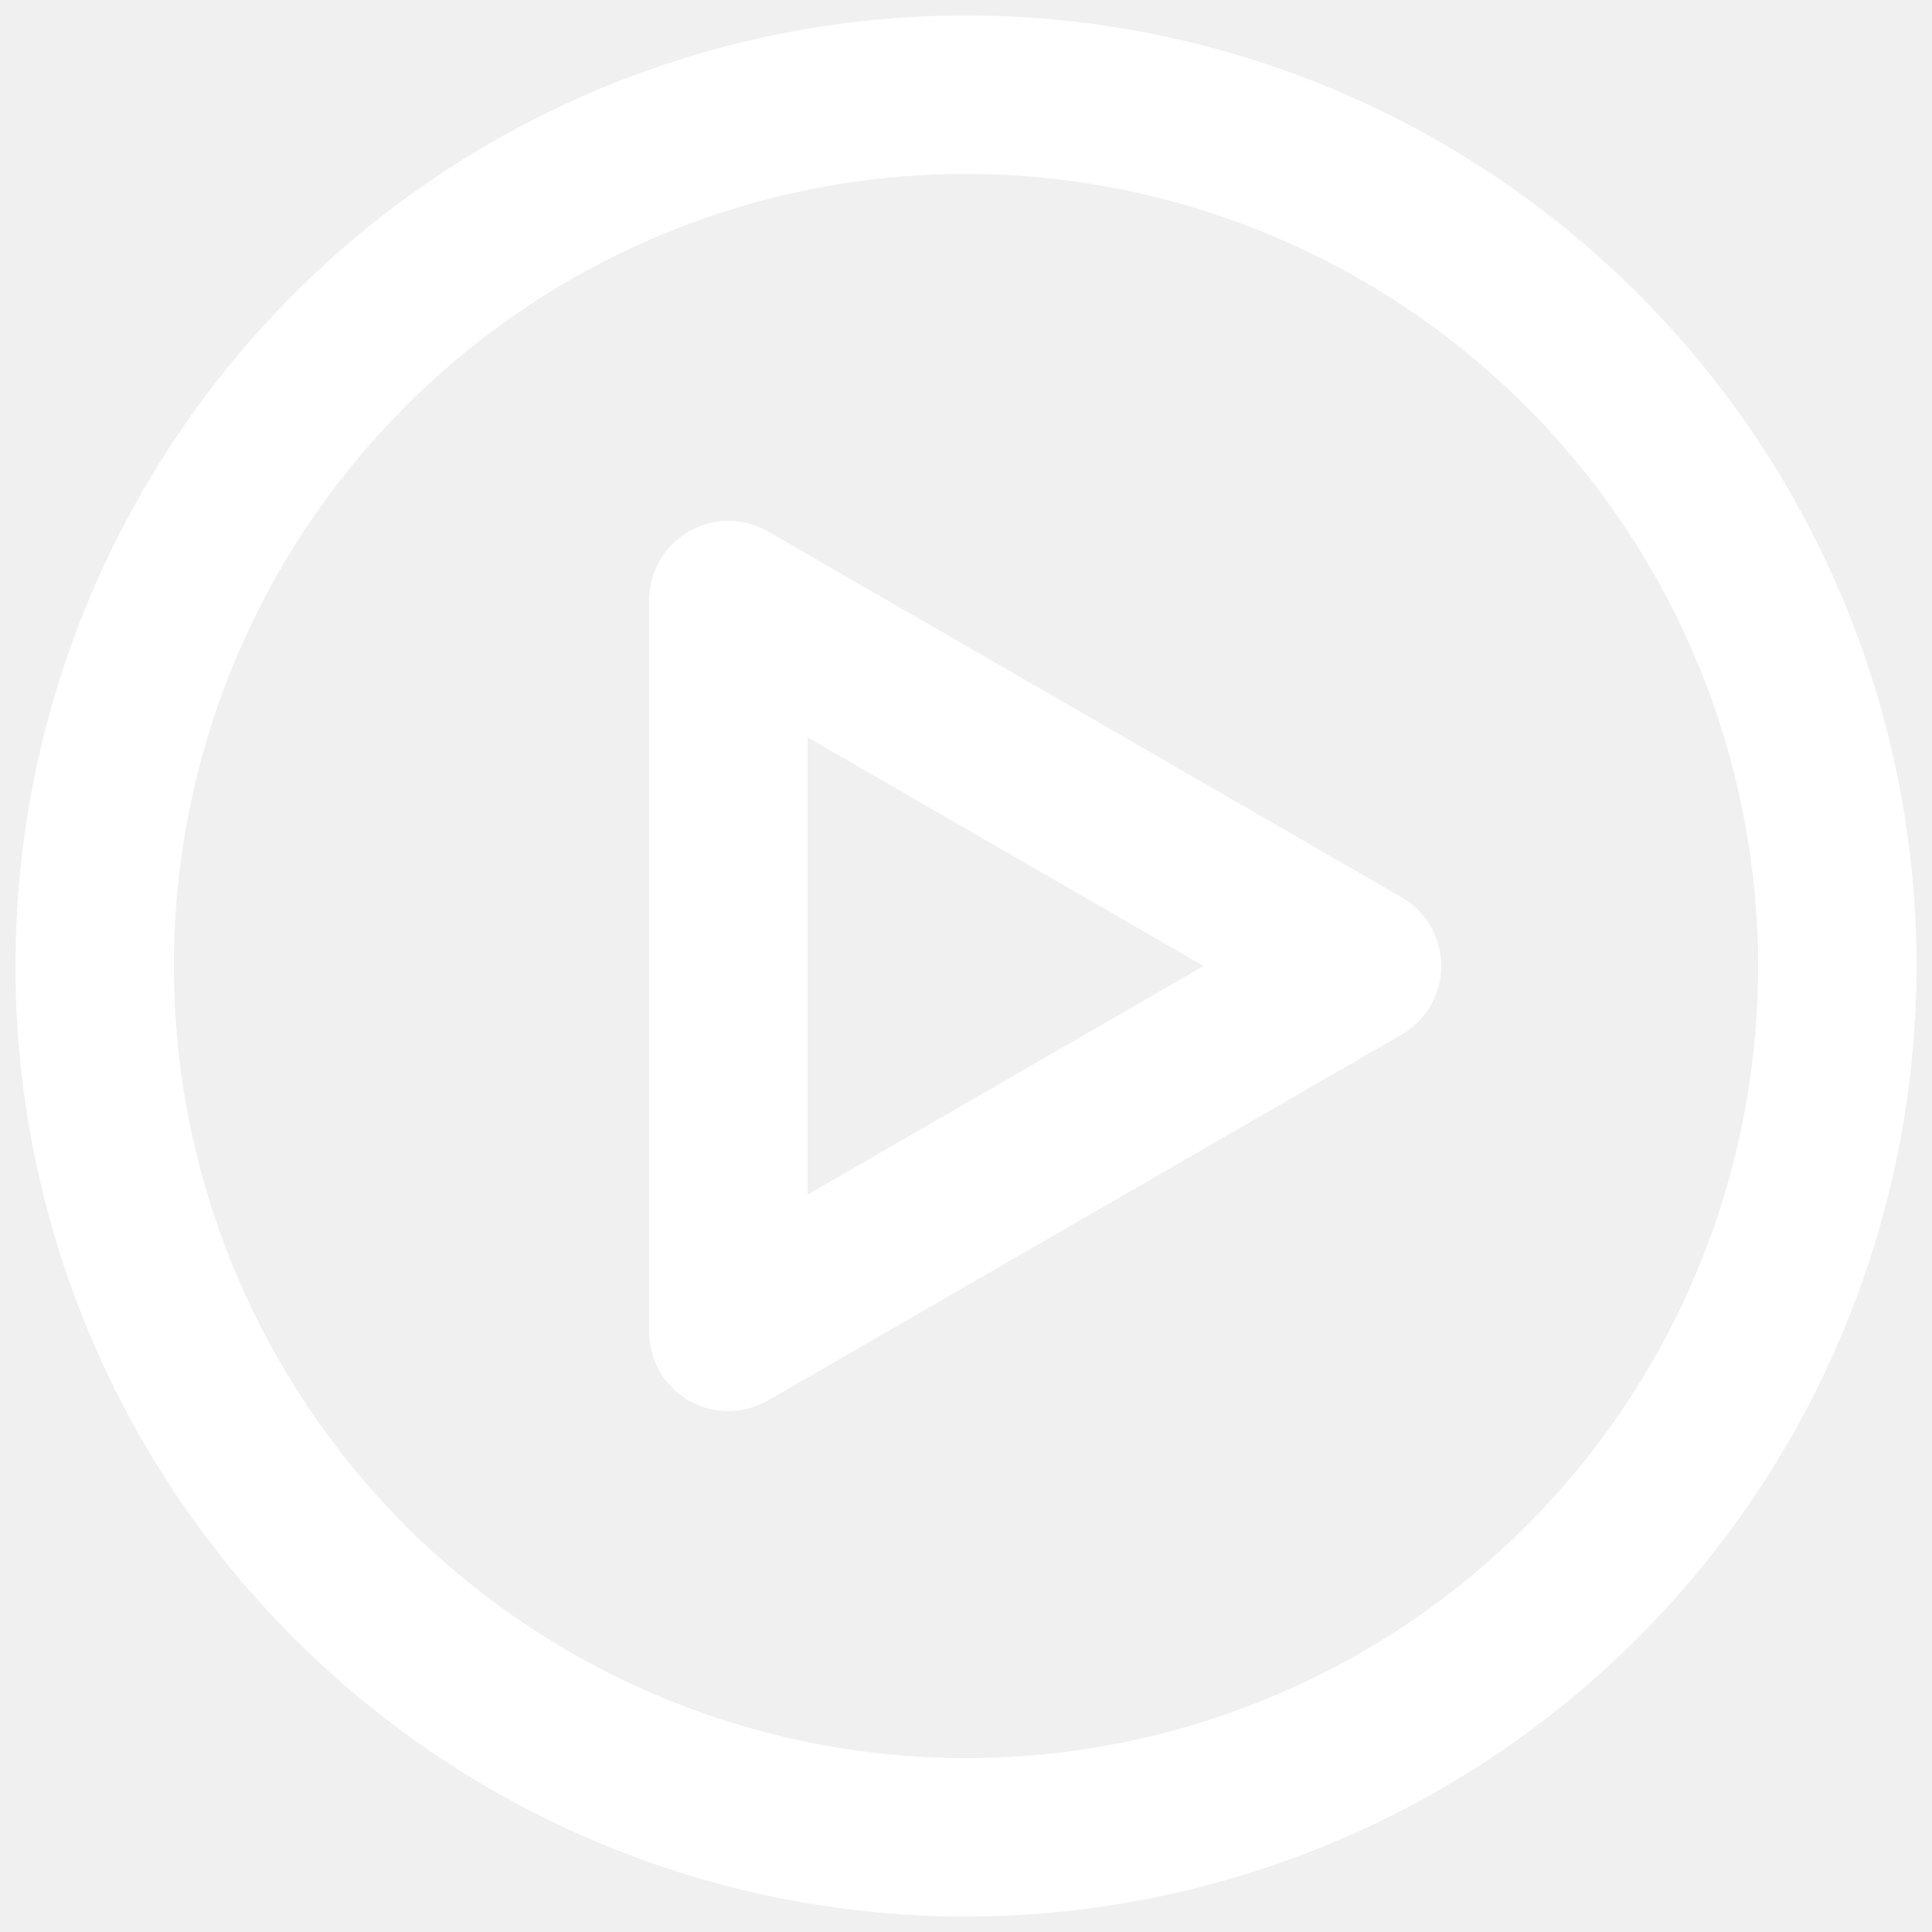
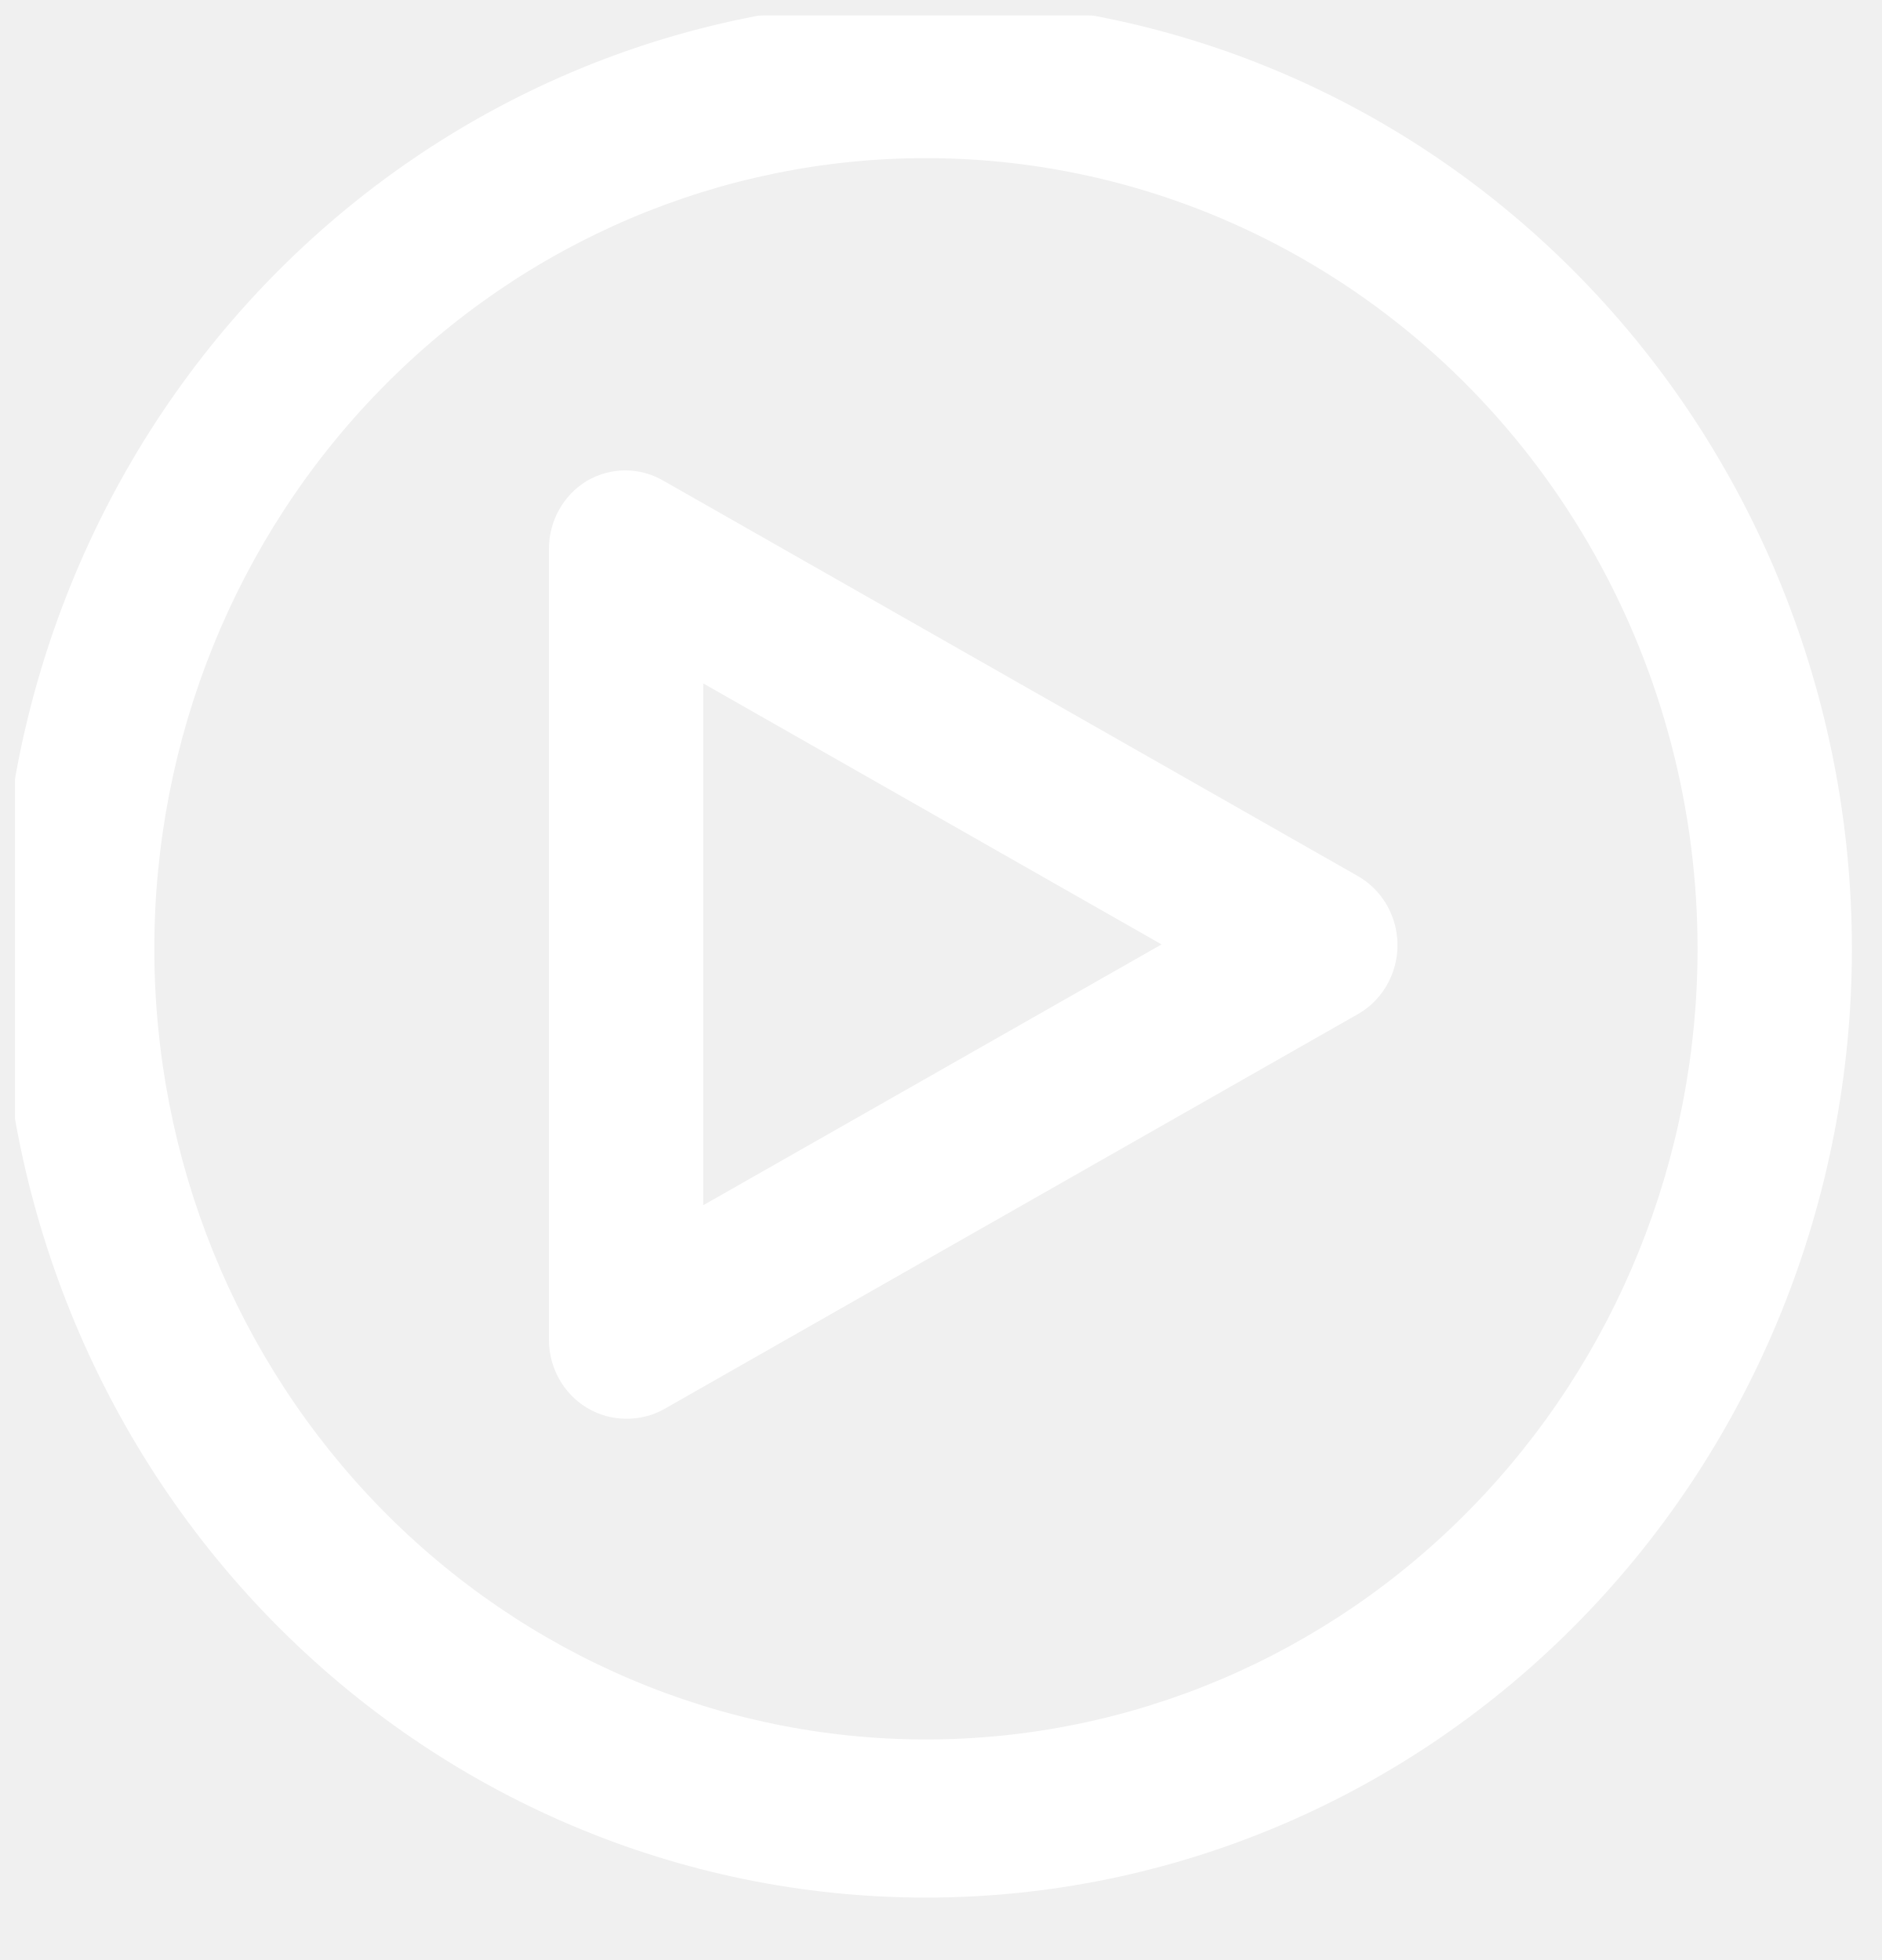
- <svg xmlns="http://www.w3.org/2000/svg" width="24" height="24" viewBox="0 0 24 24" fill="none">
-   <g clip-path="url(#clip0_1012_28)">
-     <mask id="mask0_1012_28" style="mask-type:luminance" maskUnits="userSpaceOnUse" x="0" y="0" width="24" height="24">
-       <path d="M0.192 0.192H23.808V23.808H0.192V0.192Z" fill="white" />
+ <svg xmlns="http://www.w3.org/2000/svg" width="24" height="25" viewBox="0 0 24 25" fill="none">
+   <g clip-path="url(#clip0_703_2)">
+     <mask id="mask0_703_2" style="mask-type:luminance" maskUnits="userSpaceOnUse" x="0" y="0" width="24" height="25">
+       <path d="M0.191 0.197H23.808V24.401H0.191V0.197Z" fill="white" />
    </mask>
-     <g mask="url(#mask0_1012_28)">
-       <path d="M12 23.808C8.868 23.808 5.865 22.564 3.651 20.349C1.436 18.135 0.192 15.132 0.192 12C0.192 8.868 1.436 5.865 3.651 3.651C5.865 1.436 8.868 0.192 12 0.192C15.132 0.192 18.135 1.436 20.349 3.651C22.564 5.865 23.808 8.868 23.808 12C23.805 15.13 22.559 18.132 20.346 20.346C18.132 22.559 15.13 23.805 12 23.808L12 23.808ZM12 2.16C9.39 2.16 6.887 3.197 5.042 5.042C3.196 6.887 2.16 9.39 2.16 12C2.16 14.61 3.197 17.113 5.042 18.958C6.887 20.803 9.39 21.84 12 21.84C14.61 21.84 17.113 20.803 18.958 18.958C20.803 17.113 21.84 14.61 21.84 12C21.837 9.391 20.799 6.89 18.954 5.045C17.11 3.201 14.608 2.163 12 2.16L12 2.16Z" fill="white" />
+     <g mask="url(#mask0_703_2)">
+       <path d="M11.808 24.204C8.676 24.204 5.673 22.929 3.458 20.659C1.244 18.39 0 15.312 0 12.102C0 8.892 1.244 5.814 3.458 3.545C5.673 1.275 8.676 0 11.808 0C14.94 0 17.943 1.275 20.157 3.545C22.372 5.814 23.616 8.892 23.616 12.102C23.616 15.312 22.372 18.39 20.157 20.659C17.943 22.929 14.94 24.204 11.808 24.204ZM11.808 2.017C9.198 2.017 6.695 3.079 4.85 4.971C3.004 6.862 1.968 9.427 1.968 12.102C1.968 14.777 3.004 17.342 4.85 19.233C6.695 21.124 9.198 22.187 11.808 22.187C14.418 22.187 16.921 21.124 18.765 19.233C20.611 17.342 21.648 14.777 21.648 12.102C21.648 10.332 21.193 8.593 20.329 7.06C19.466 5.526 18.224 4.253 16.727 3.368C15.232 2.483 13.535 2.017 11.807 2.017L11.808 2.017Z" fill="white" />
    </g>
-     <path d="M9.048 17.529C8.787 17.529 8.537 17.425 8.352 17.241C8.167 17.056 8.064 16.806 8.064 16.545V7.454C8.064 7.103 8.251 6.778 8.556 6.602C8.86 6.427 9.235 6.427 9.54 6.602L17.412 11.147L17.412 11.148C17.716 11.323 17.904 11.648 17.904 12C17.904 12.351 17.716 12.676 17.412 12.852L9.54 17.397L9.54 17.397C9.39 17.483 9.22 17.529 9.048 17.529L9.048 17.529ZM10.032 9.159V14.841L14.952 12L10.032 9.159Z" fill="white" />
+     <path d="M7.984 18.096C7.807 18.096 7.634 18.047 7.482 17.955C7.183 17.773 7 17.444 7 17.087V7.003C7 6.646 7.183 6.317 7.482 6.135C7.632 6.047 7.801 6 7.974 6C8.147 6 8.317 6.047 8.466 6.135L17.322 11.178C17.525 11.296 17.68 11.483 17.761 11.708C17.841 11.932 17.841 12.178 17.761 12.402C17.68 12.627 17.525 12.815 17.322 12.932L8.466 17.975C8.318 18.057 8.152 18.098 7.984 18.096V18.096ZM8.968 8.717V15.373L14.813 12.046L8.968 8.717Z" fill="white" />
  </g>
  <defs>
-     <clipPath id="clip0_1012_28">
-       <rect width="24" height="24" fill="white" />
+     <clipPath id="clip0_703_2">
+       <rect width="24" height="24.598" fill="white" />
    </clipPath>
  </defs>
</svg>
